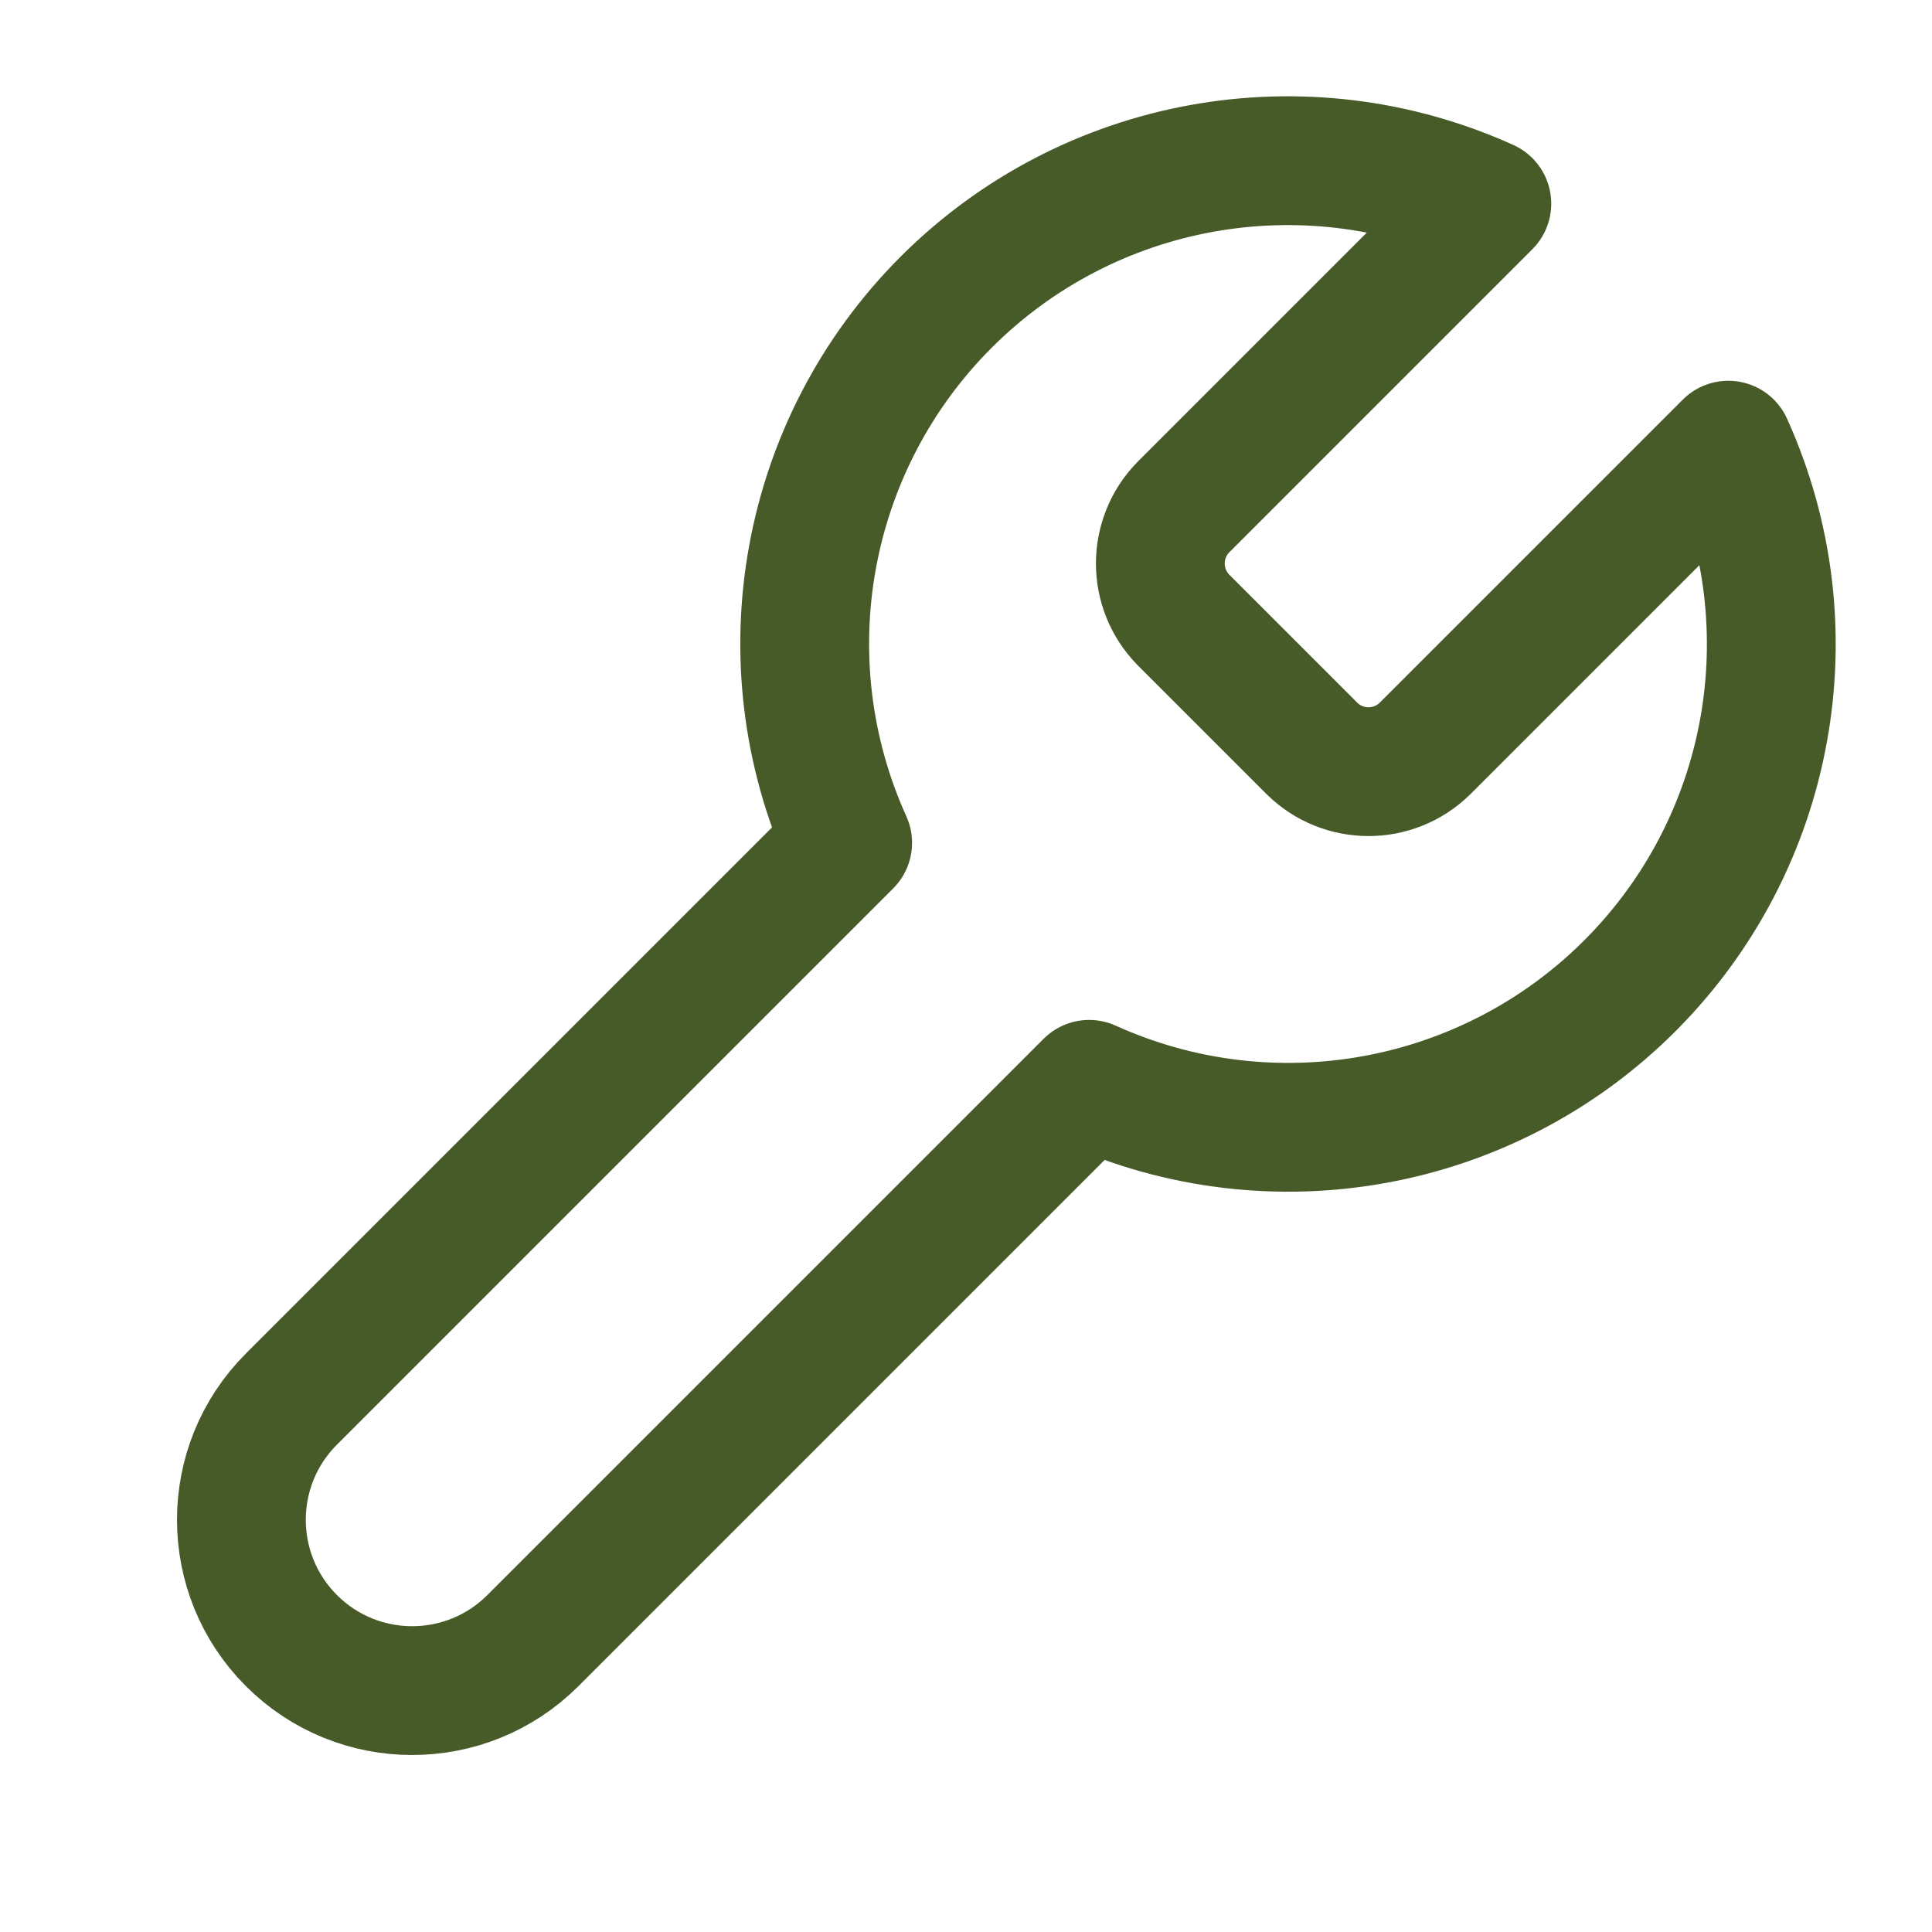
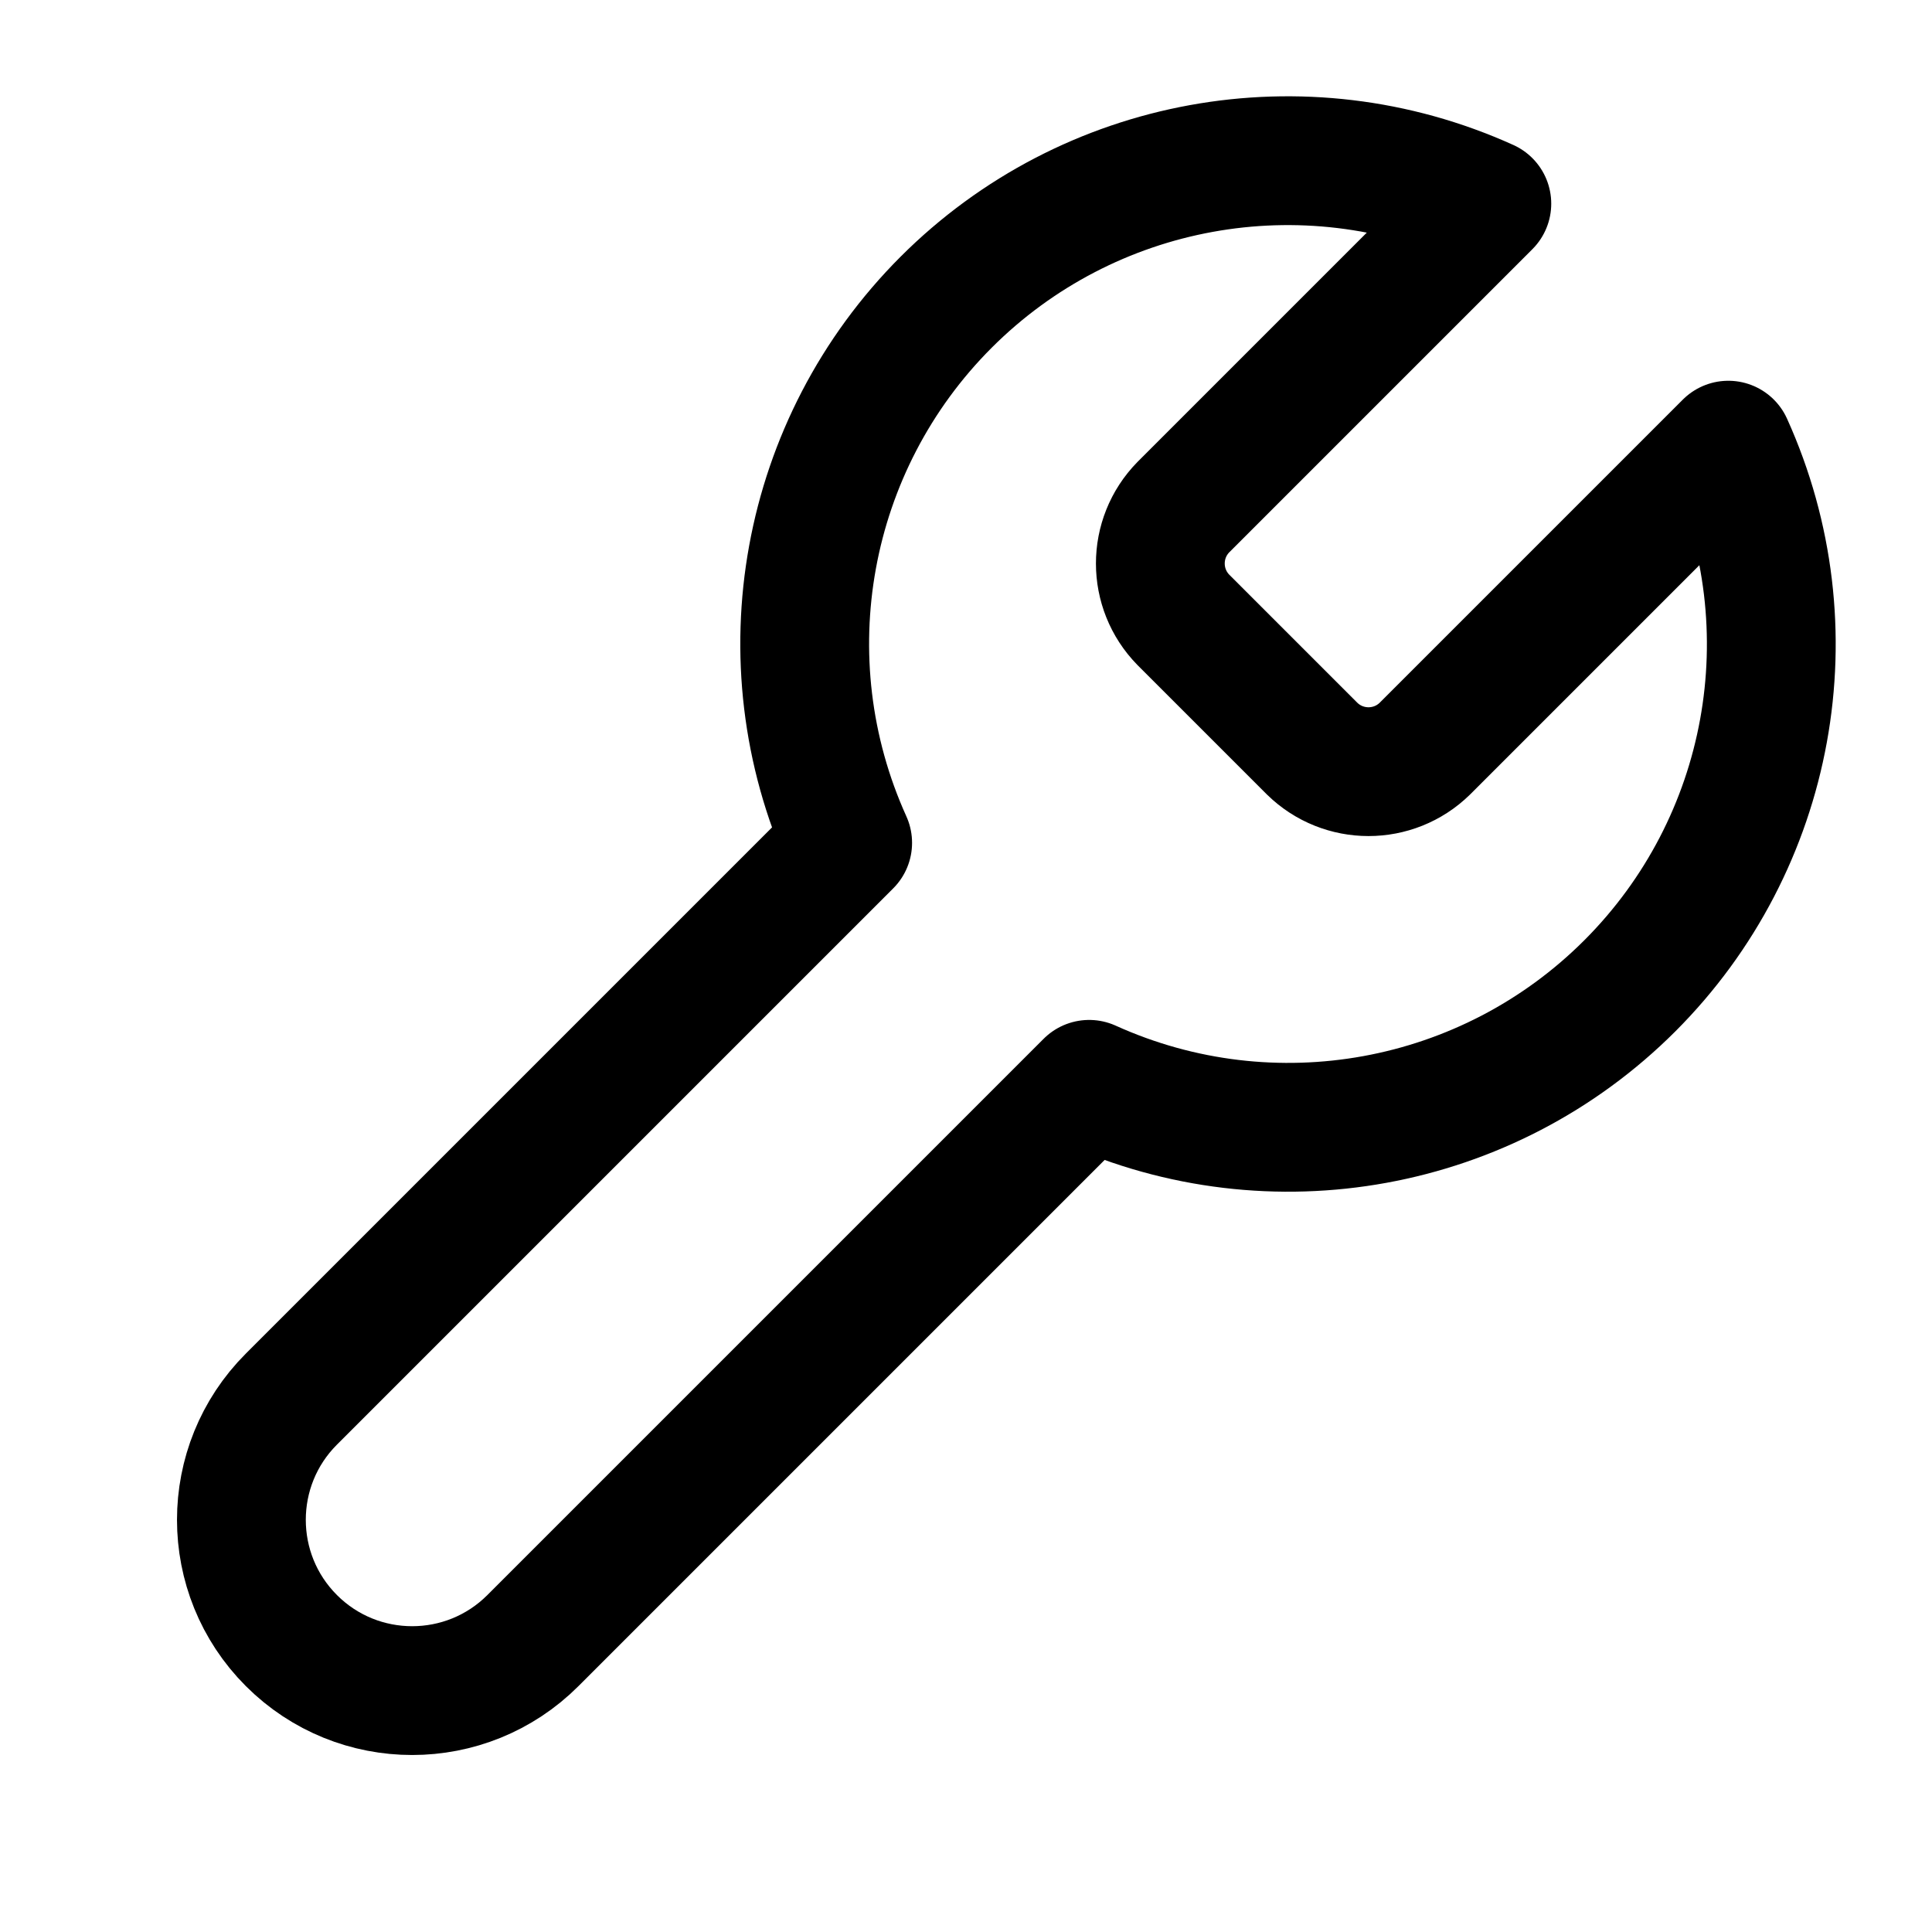
- <svg xmlns="http://www.w3.org/2000/svg" viewBox="0 0 24 24" fill="none" stroke="#475b29" stroke-width="1.6" stroke-linecap="round" stroke-linejoin="round">
+ <svg xmlns="http://www.w3.org/2000/svg" viewBox="0 0 24 24" fill="none" stroke="currentColor" stroke-width="1.6" stroke-linecap="round" stroke-linejoin="round">
  <path d="M14.7 6.3a1 1 0 0 0 0 1.4l1.6 1.6a1 1 0 0 0 1.4 0l3.77-3.77a6 6 0 0 1-7.94 7.94l-6.91 6.91a2.12 2.12 0 0 1-3-3l6.91-6.91a6 6 0 0 1 7.94-7.94l-3.76 3.76z" />
</svg>
